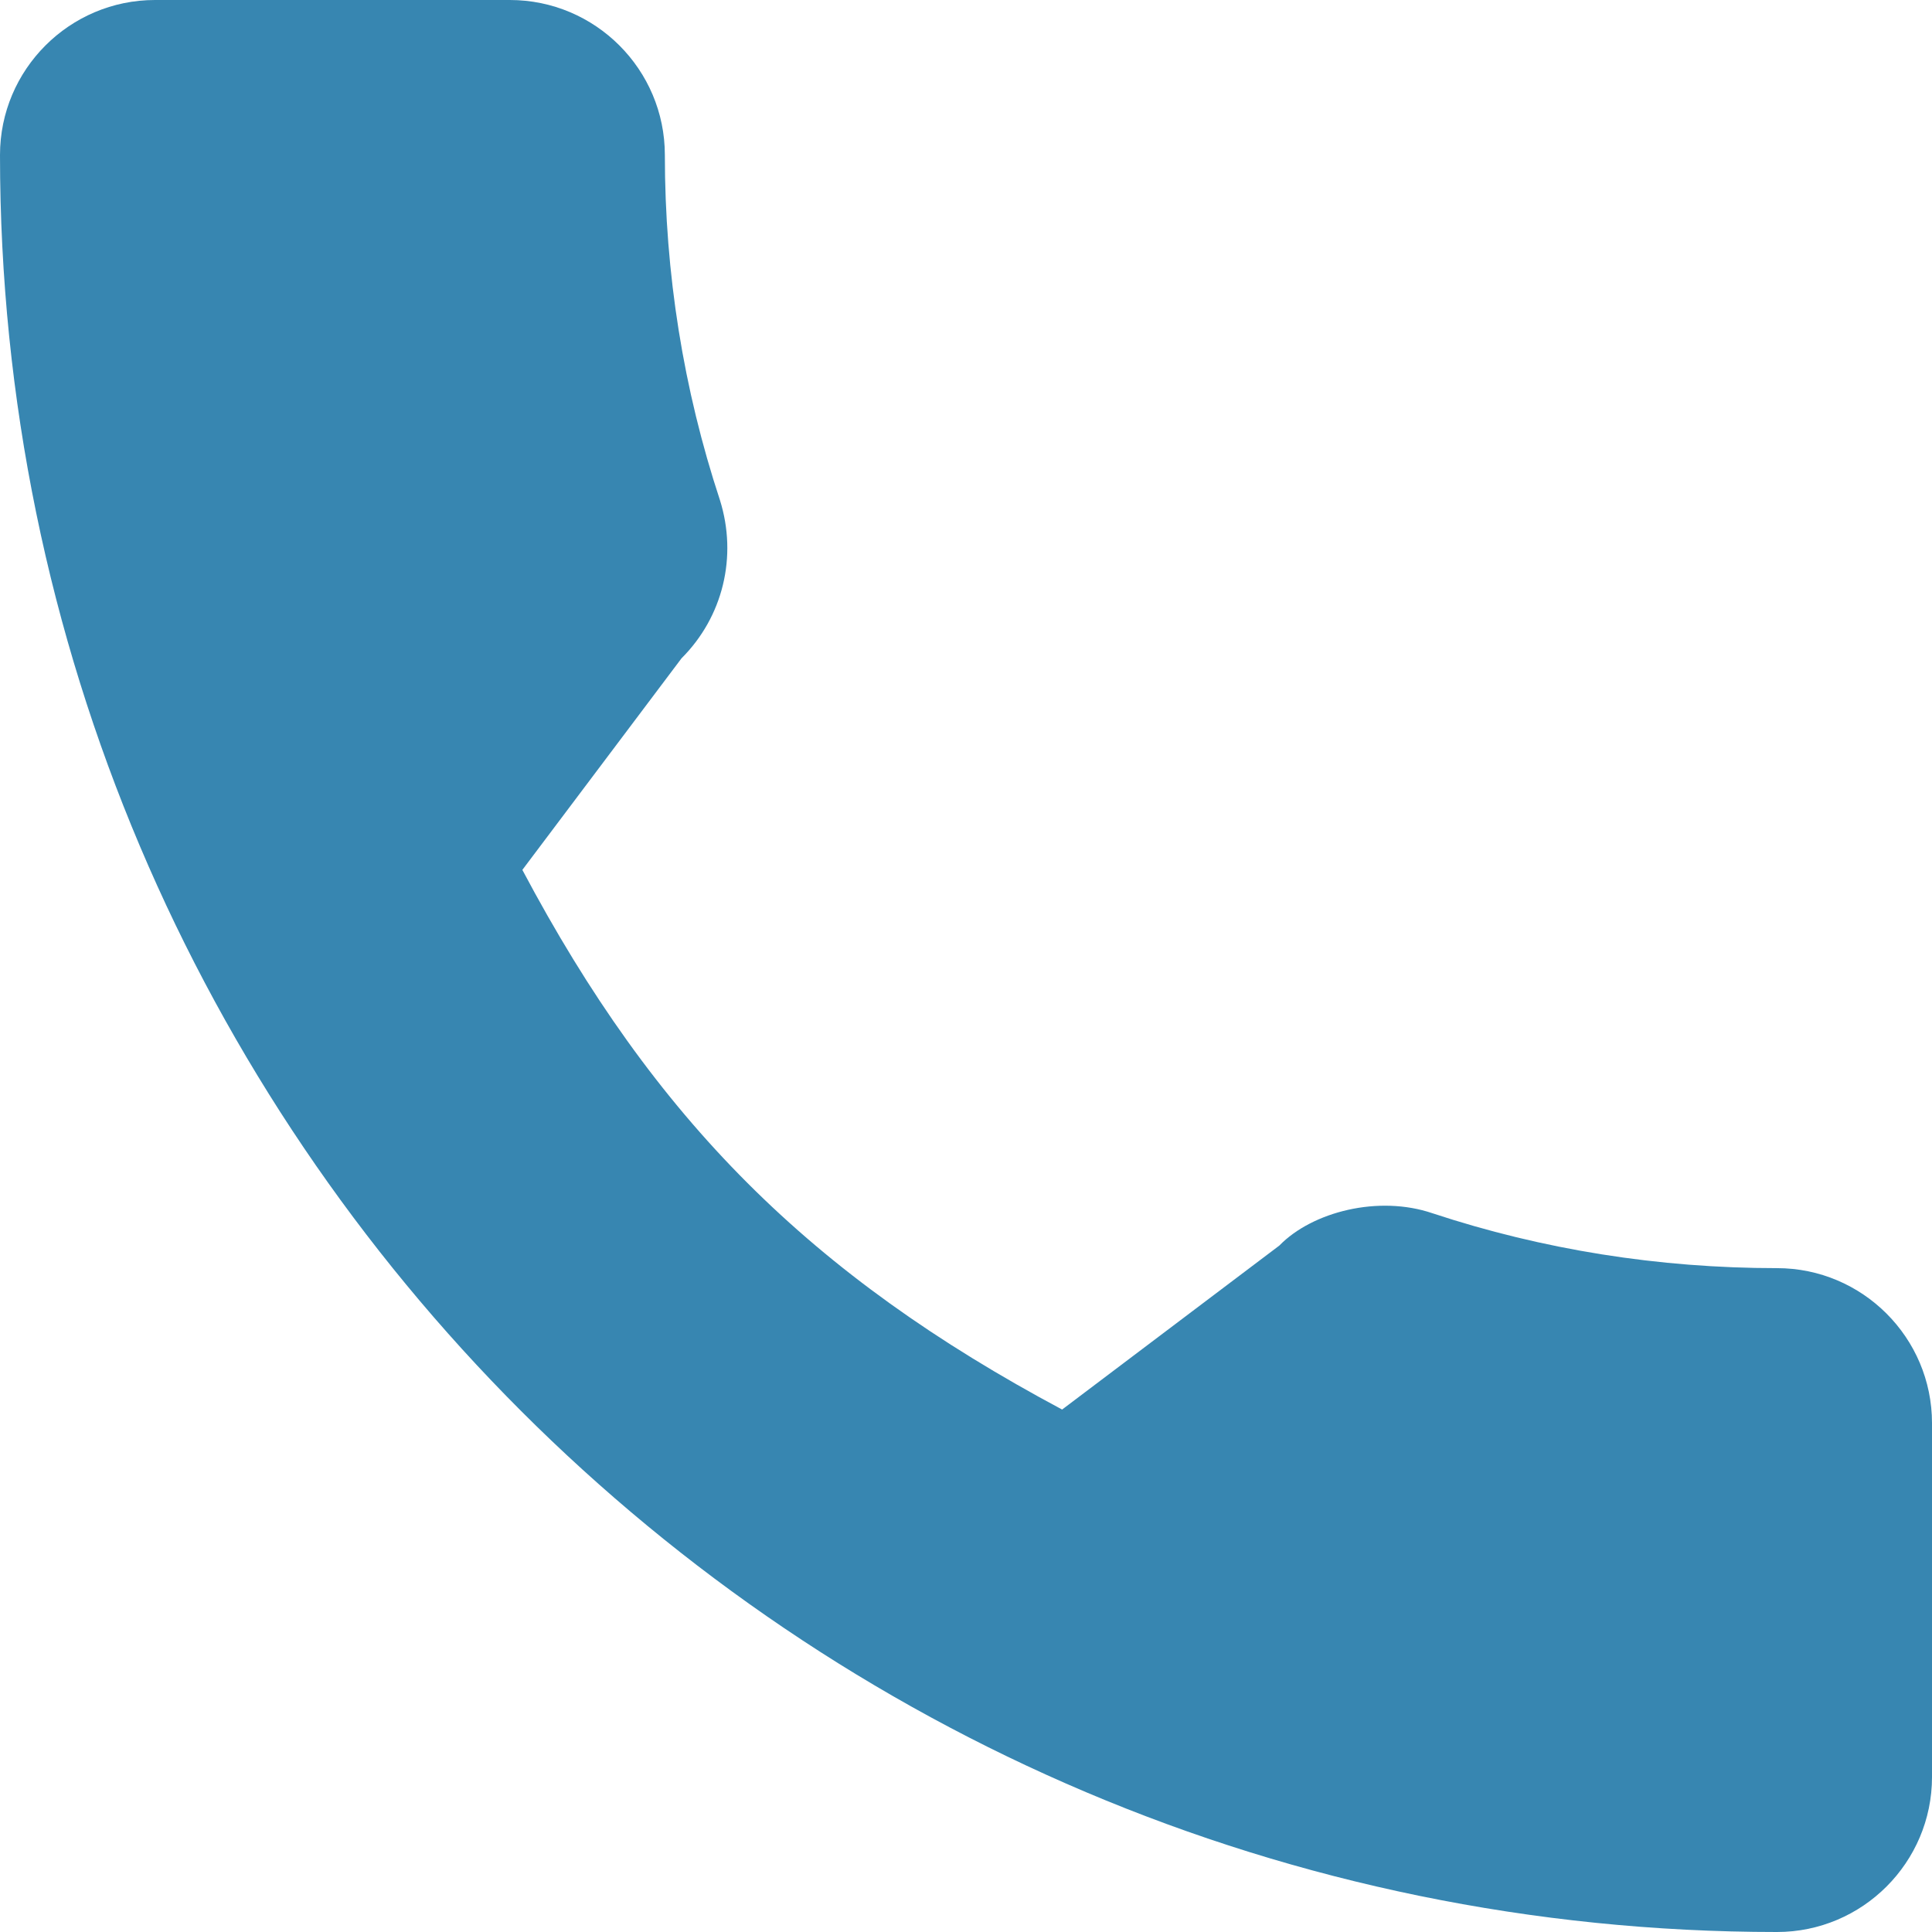
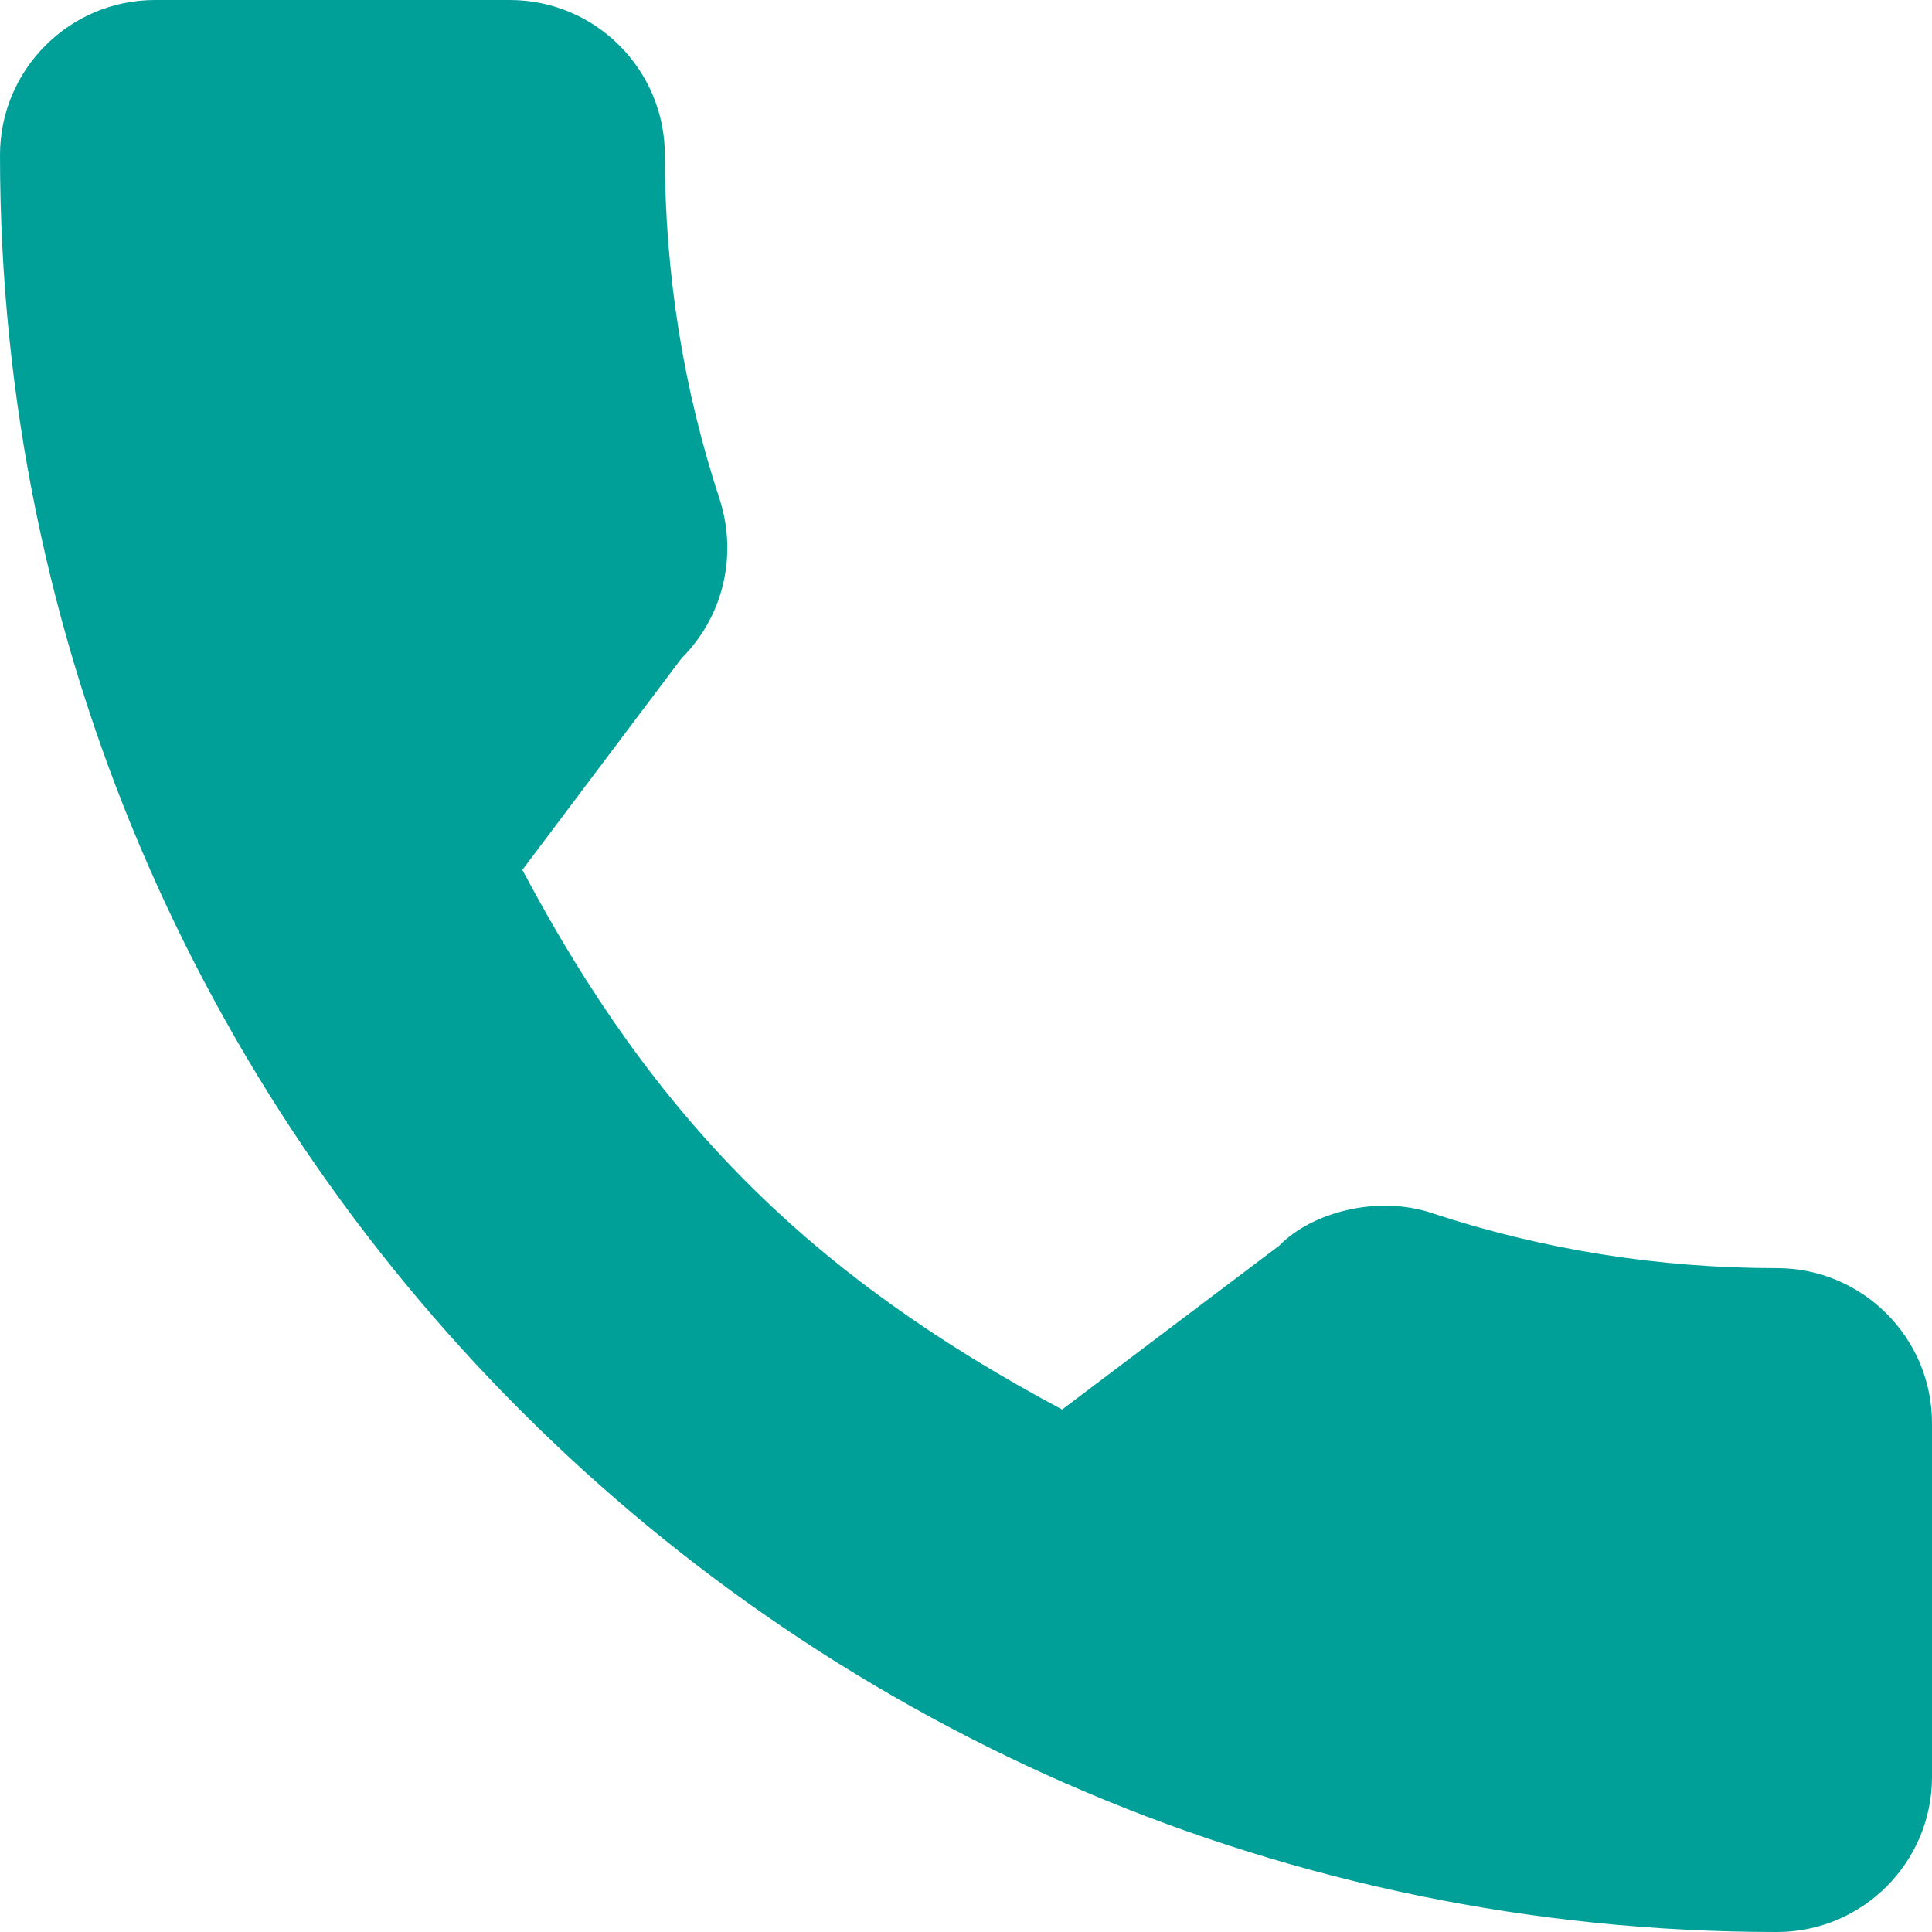
<svg xmlns="http://www.w3.org/2000/svg" version="1.1" id="Capa_1" x="0px" y="0px" viewBox="0 0 384 384" style="enable-background:new 0 0 384 384;" xml:space="preserve">
  <g>
-     <g>
-       <path fill="#3786B1" d="M353.188,252.052c-23.51,0-46.594-3.677-68.469-10.906c-10.719-3.656-23.896-0.302-30.438,6.417l-43.177,32.594    c-50.073-26.729-80.917-57.563-107.281-107.26l31.635-42.052c8.219-8.208,11.167-20.198,7.635-31.448    c-7.26-21.99-10.948-45.063-10.948-68.583C132.146,13.823,118.323,0,101.333,0H30.813C13.823,0,0,13.823,0,30.813    C0,225.563,158.438,384,353.188,384c16.99,0,30.813-13.823,30.813-30.813v-70.323C384,265.875,370.177,252.052,353.188,252.052z" />
-     </g>
+     <path fill="#00a099" d="M353.188,252.052c-23.51,0-46.594-3.677-68.469-10.906c-10.719-3.656-23.896-0.302-30.438,6.417l-43.177,32.594     c-50.073-26.729-80.917-57.563-107.281-107.26l31.635-42.052c8.219-8.208,11.167-20.198,7.635-31.448     c-7.26-21.99-10.948-45.063-10.948-68.583C132.146,13.823,118.323,0,101.333,0H30.813C13.823,0,0,13.823,0,30.813     C0,225.563,158.438,384,353.188,384c16.99,0,30.813-13.823,30.813-30.813v-70.323C384,265.875,370.177,252.052,353.188,252.052z" />
  </g>
-   <g>
- 	</g>
-   <g>
- 	</g>
-   <g>
- 	</g>
-   <g>
- 	</g>
-   <g>
- 	</g>
-   <g>
- 	</g>
-   <g>
- 	</g>
-   <g>
- 	</g>
-   <g>
- 	</g>
-   <g>
- 	</g>
-   <g>
- 	</g>
-   <g>
- 	</g>
-   <g>
- 	</g>
-   <g>
- 	</g>
-   <g>
- 	</g>
</svg>
